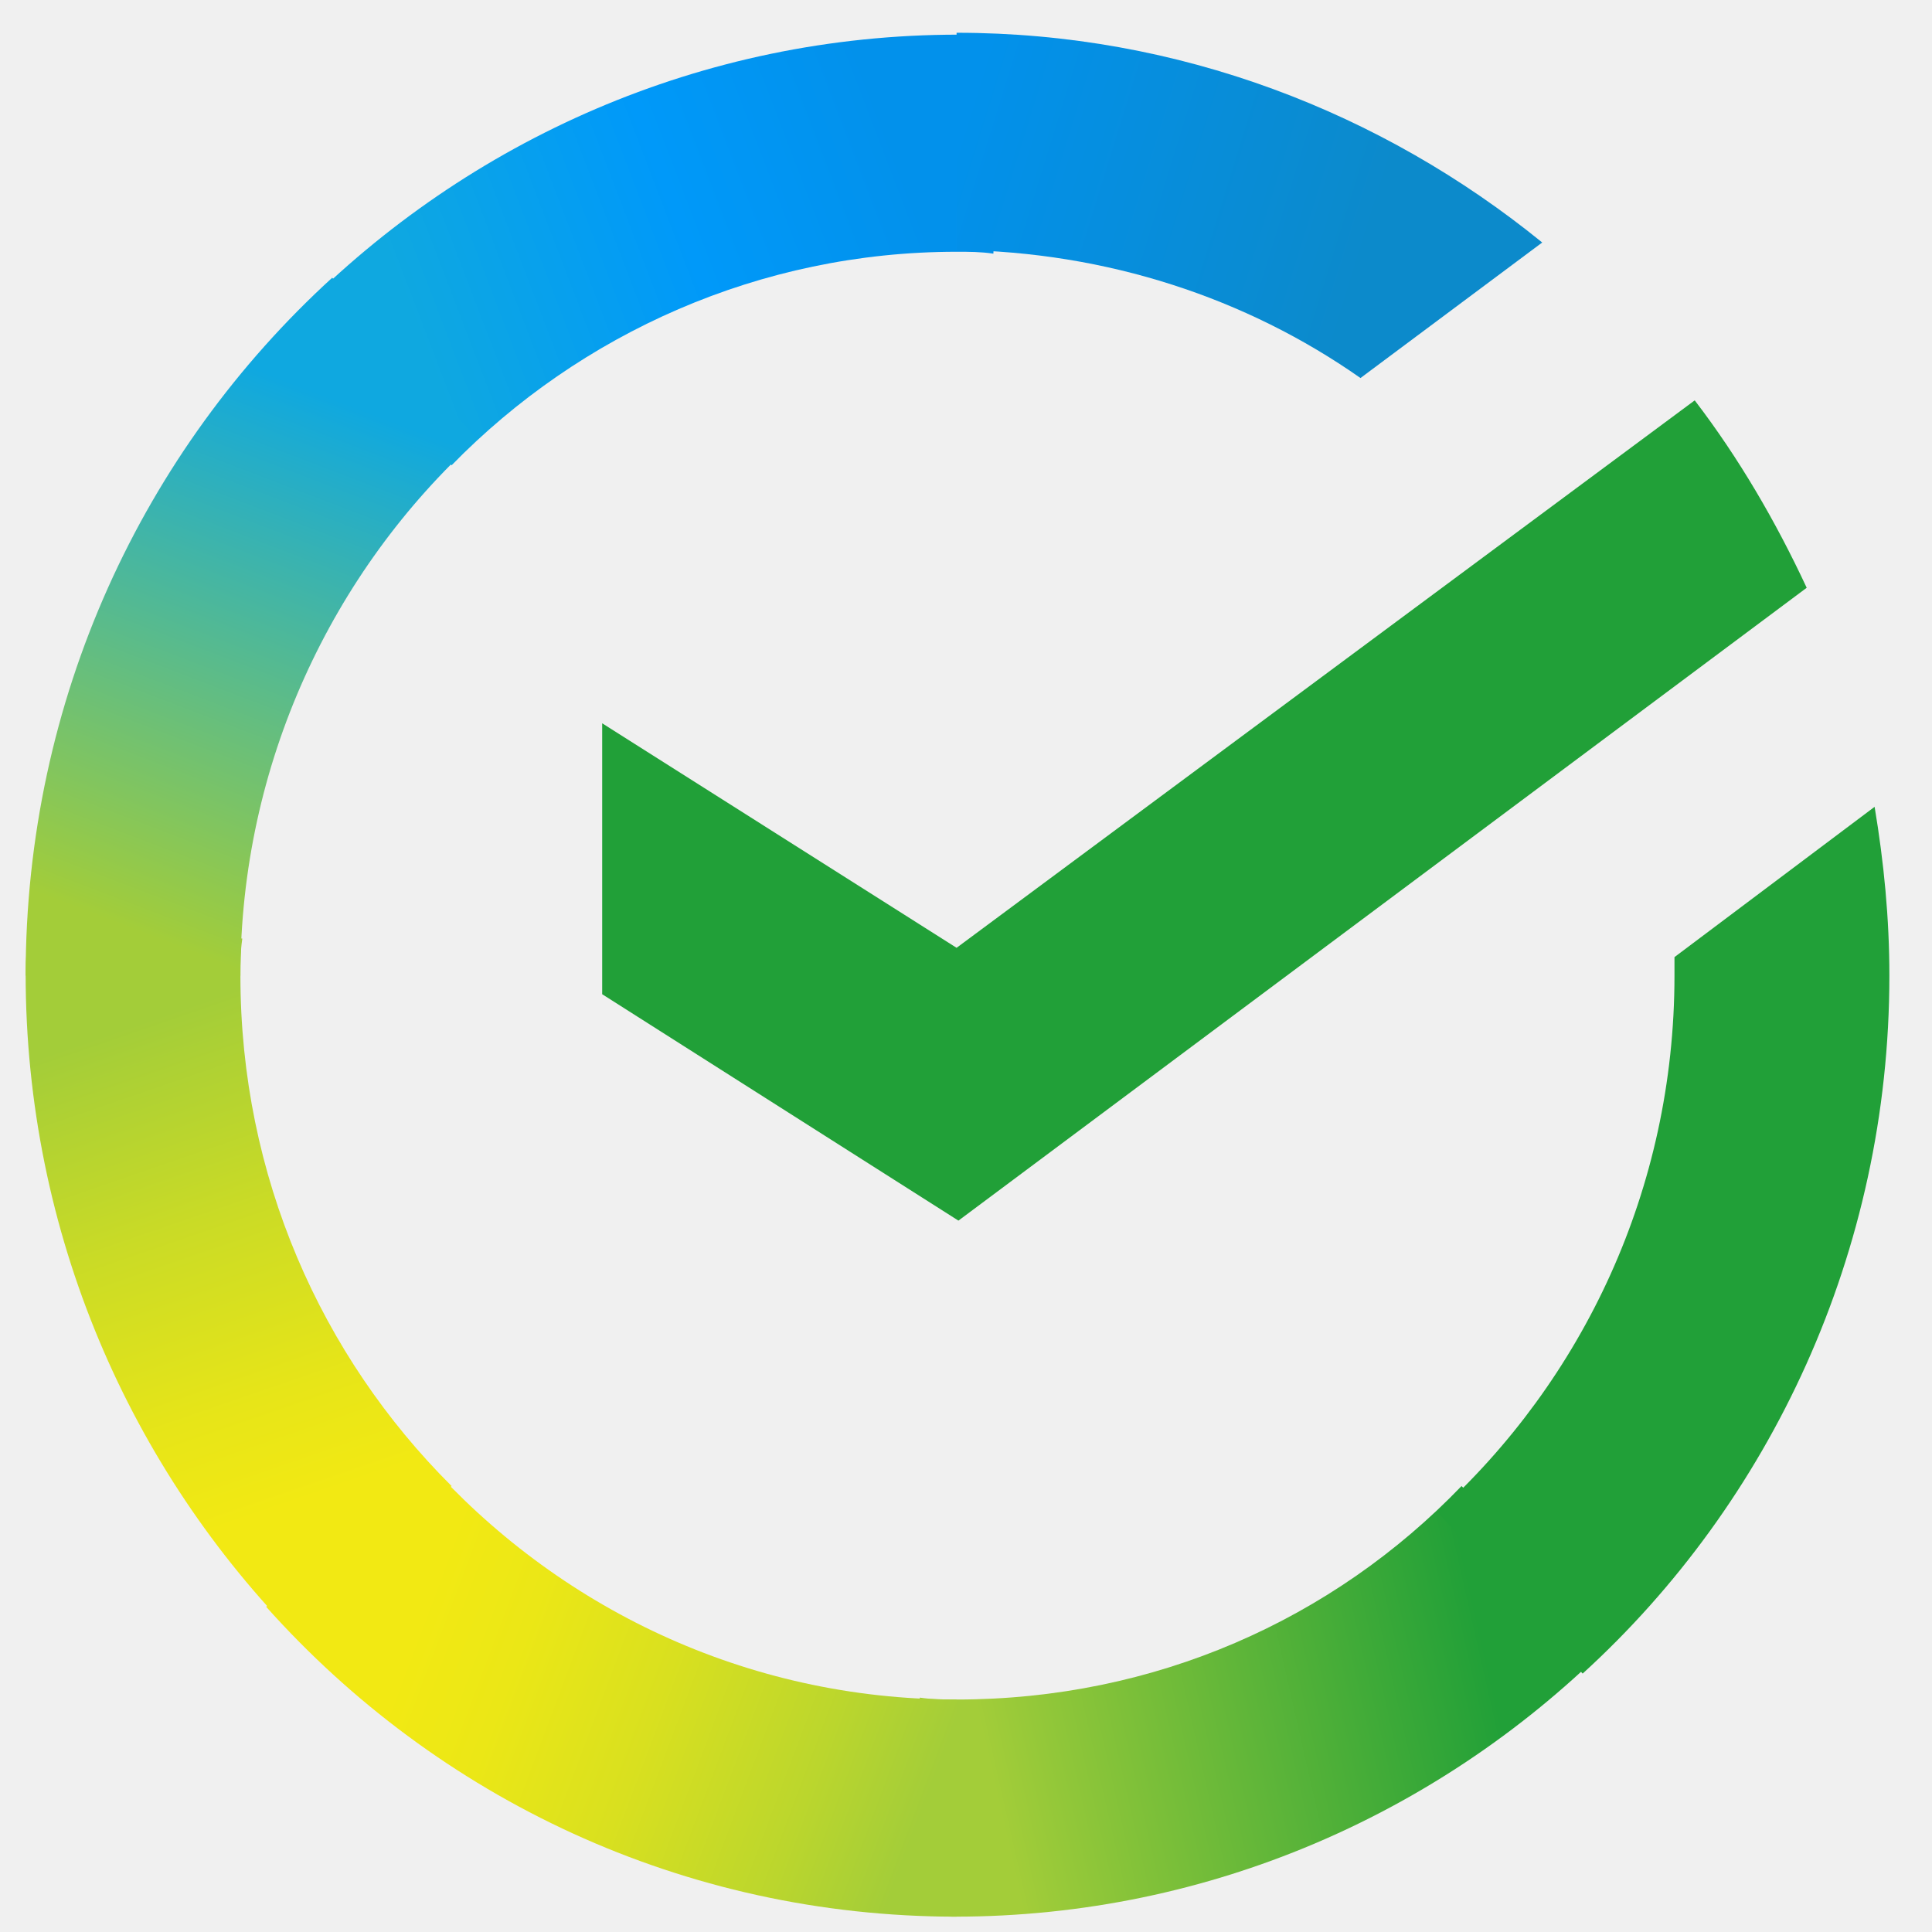
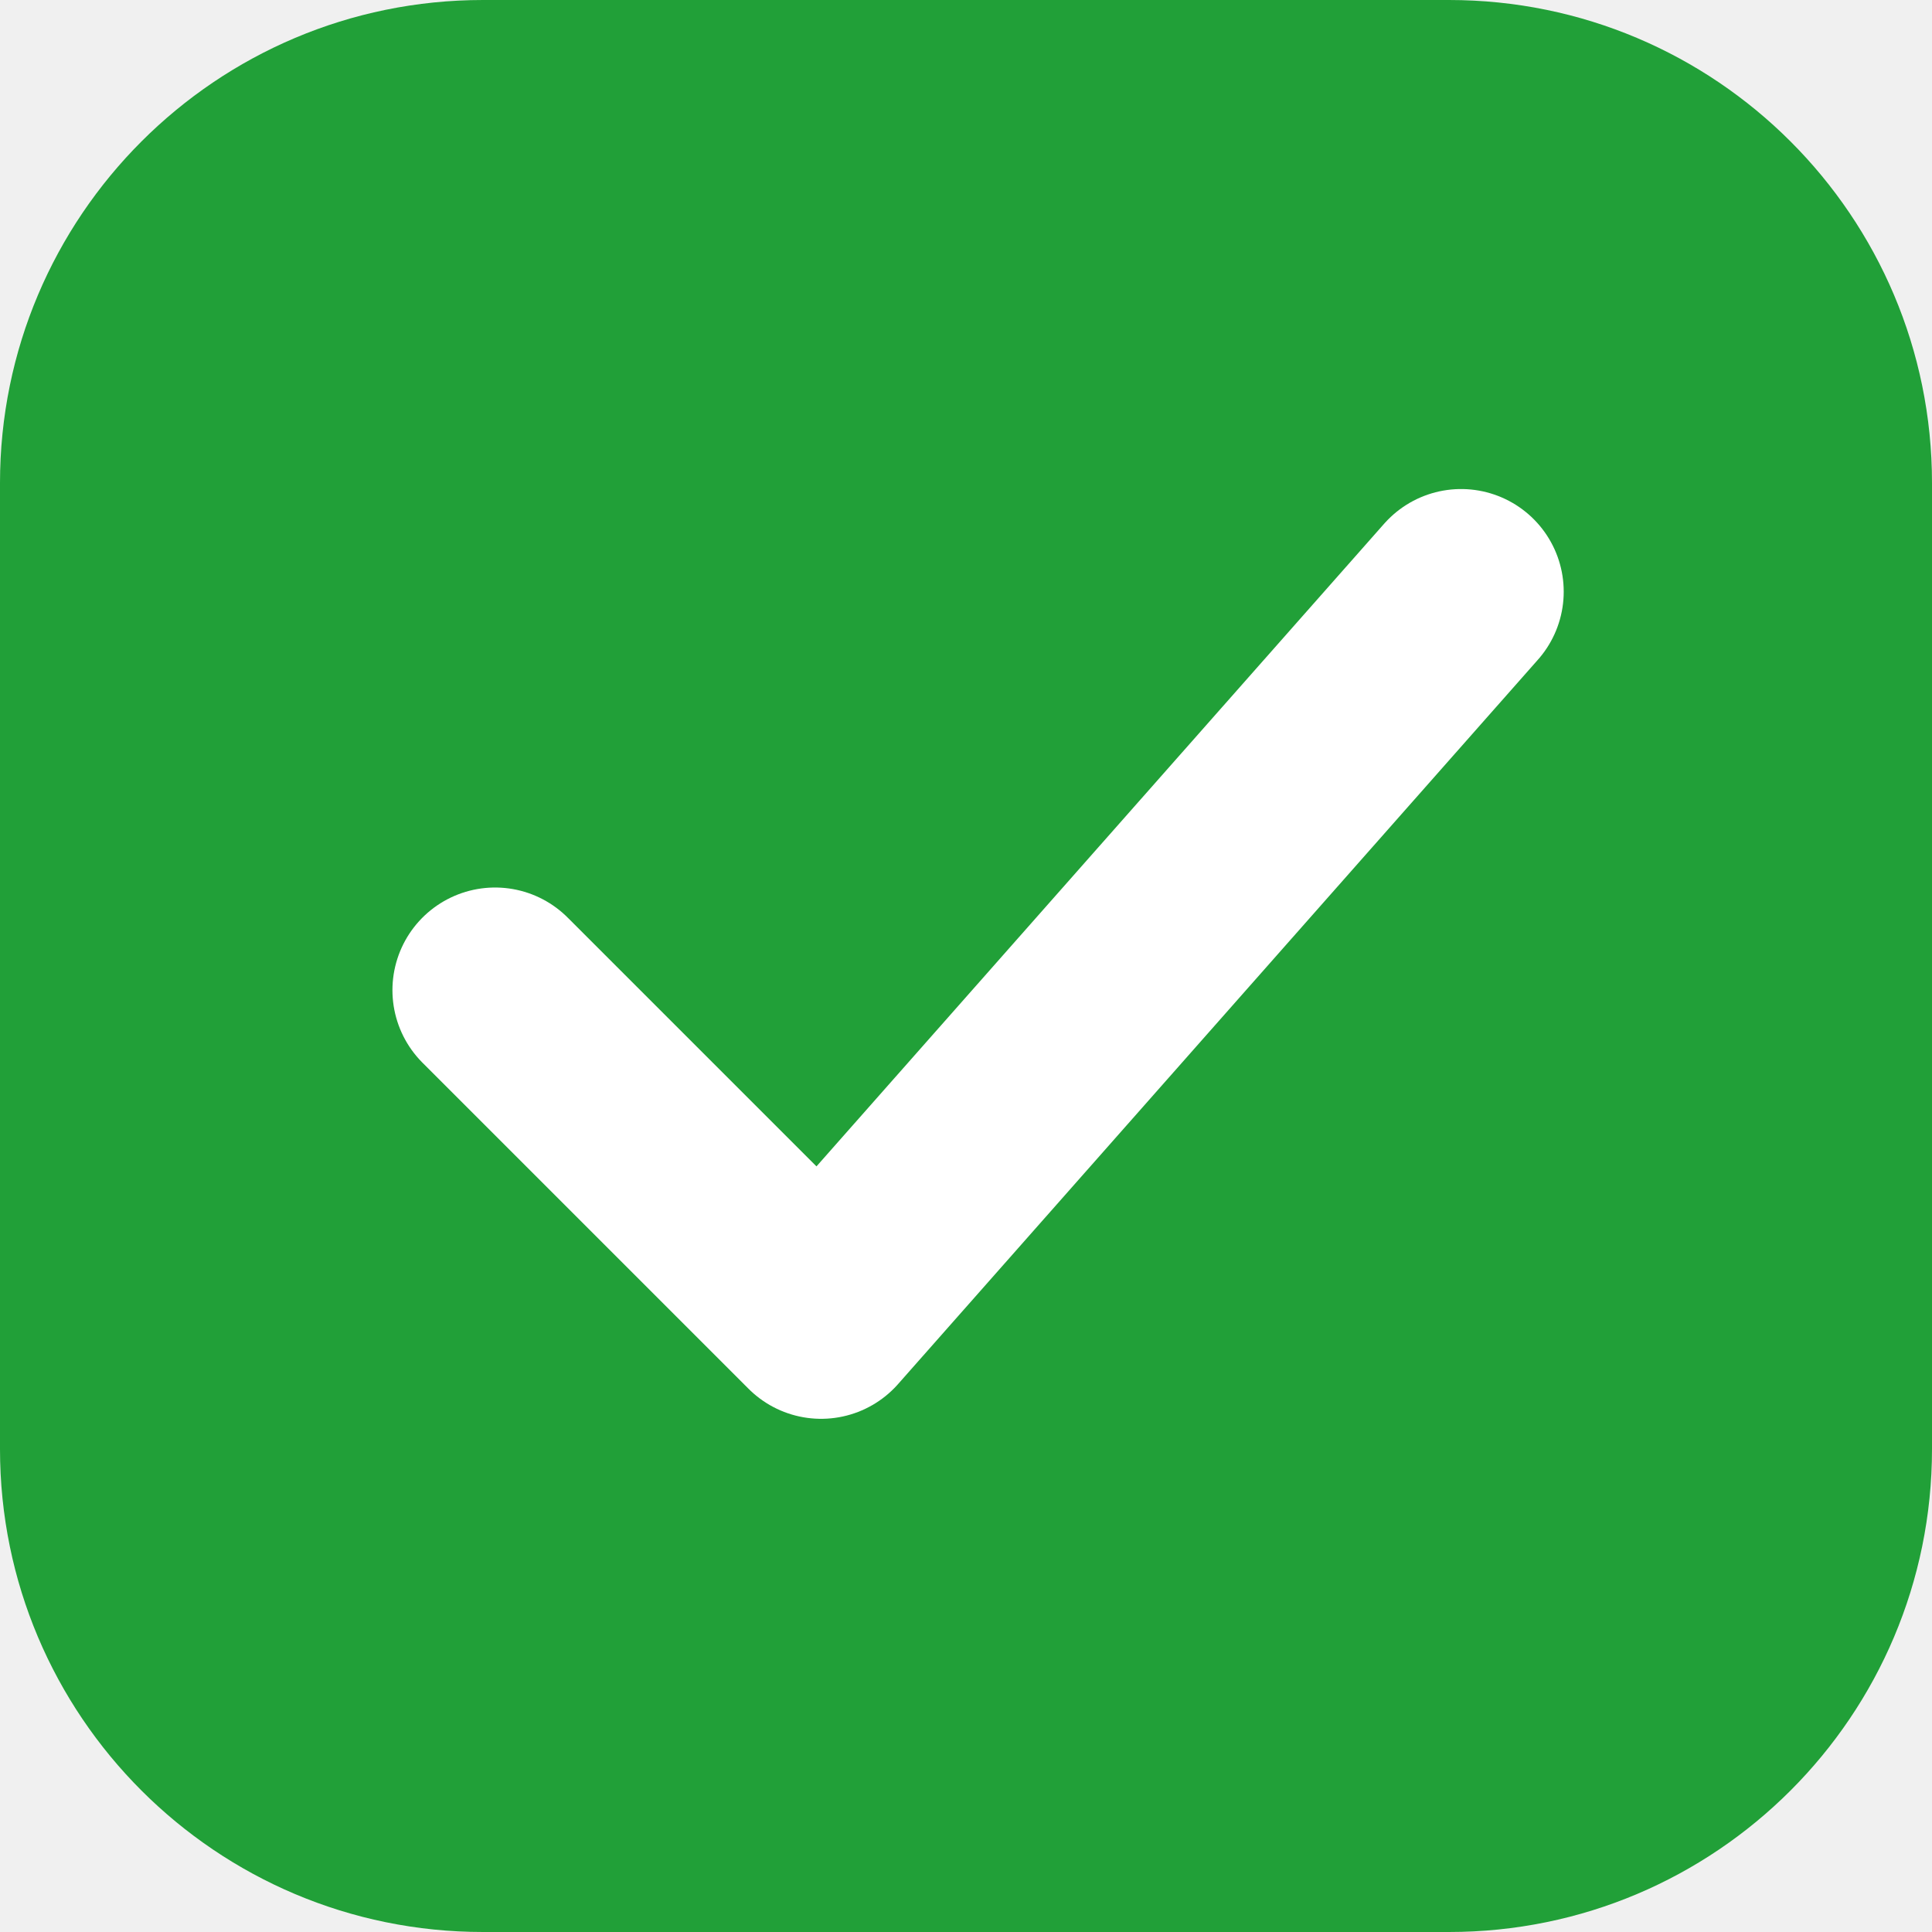
- <svg xmlns="http://www.w3.org/2000/svg" viewBox="0 0 48 48" width="48" height="48">
-   <defs>
-     <linearGradient id="linear0" gradientUnits="userSpaceOnUse" x1="2.171" y1="13.495" x2="0.312" y2="8.081" gradientTransform="matrix(2.932039,0,0,2.941176,0,0)">
-       <stop offset="0.144" style="stop-color:rgb(94.902%,91.373%,7.451%);stop-opacity:1;" />
-       <stop offset="0.304" style="stop-color:rgb(90.588%,89.804%,9.412%);stop-opacity:1;" />
-       <stop offset="0.582" style="stop-color:rgb(79.216%,85.882%,14.902%);stop-opacity:1;" />
-       <stop offset="0.891" style="stop-color:rgb(63.922%,80.392%,22.353%);stop-opacity:1;" />
-     </linearGradient>
-     <linearGradient id="linear1" gradientUnits="userSpaceOnUse" x1="2.884" y1="2.286" x2="7.603" y2="0.474" gradientTransform="matrix(2.932039,0,0,2.941176,0,0)">
-       <stop offset="0.059" style="stop-color:rgb(5.882%,65.882%,87.843%);stop-opacity:1;" />
-       <stop offset="0.538" style="stop-color:rgb(0%,60%,97.647%);stop-opacity:1;" />
-       <stop offset="0.923" style="stop-color:rgb(0.784%,56.863%,92.157%);stop-opacity:1;" />
-     </linearGradient>
-     <linearGradient id="linear2" gradientUnits="userSpaceOnUse" x1="7.424" y1="14.494" x2="13.049" y2="13.213" gradientTransform="matrix(2.932039,0,0,2.941176,0,0)">
-       <stop offset="0.123" style="stop-color:rgb(63.922%,80.392%,22.353%);stop-opacity:1;" />
-       <stop offset="0.285" style="stop-color:rgb(52.549%,76.471%,22.353%);stop-opacity:1;" />
-       <stop offset="0.869" style="stop-color:rgb(12.941%,62.745%,21.961%);stop-opacity:1;" />
-     </linearGradient>
-     <linearGradient id="linear3" gradientUnits="userSpaceOnUse" x1="7.561" y1="1.309" x2="12.238" y2="2.764" gradientTransform="matrix(2.932039,0,0,2.941176,0,0)">
-       <stop offset="0.057" style="stop-color:rgb(0.784%,56.863%,92.157%);stop-opacity:1;" />
-       <stop offset="0.79" style="stop-color:rgb(4.706%,54.118%,79.608%);stop-opacity:1;" />
-     </linearGradient>
-     <linearGradient id="linear4" gradientUnits="userSpaceOnUse" x1="2.548" y1="13.727" x2="7.572" y2="15.618" gradientTransform="matrix(2.932039,0,0,2.941176,0,0)">
-       <stop offset="0.132" style="stop-color:rgb(94.902%,91.373%,7.451%);stop-opacity:1;" />
-       <stop offset="0.298" style="stop-color:rgb(92.157%,90.588%,8.627%);stop-opacity:1;" />
-       <stop offset="0.531" style="stop-color:rgb(85.098%,87.843%,12.157%);stop-opacity:1;" />
-       <stop offset="0.802" style="stop-color:rgb(73.333%,83.922%,17.647%);stop-opacity:1;" />
-       <stop offset="0.983" style="stop-color:rgb(63.922%,80.392%,22.353%);stop-opacity:1;" />
-     </linearGradient>
-     <linearGradient id="linear5" gradientUnits="userSpaceOnUse" x1="1.442" y1="8.327" x2="3.451" y2="3.06" gradientTransform="matrix(2.932039,0,0,2.941176,0,0)">
-       <stop offset="0.07" style="stop-color:rgb(63.922%,80.392%,22.353%);stop-opacity:1;" />
-       <stop offset="0.26" style="stop-color:rgb(50.588%,77.255%,37.255%);stop-opacity:1;" />
-       <stop offset="0.922" style="stop-color:rgb(5.882%,65.882%,87.843%);stop-opacity:1;" />
-     </linearGradient>
-   </defs>
-   <g transform="translate(0.5,0.4)">
-     <path style="stroke:none;fill-rule:nonzero;fill:rgb(12.941%,62.745%,21.961%);fill-opacity:1;" d="M 41.605 9.547 C 42.699 10.977 43.613 12.543 44.387 14.203 L 23.312 29.926 L 14.461 24.301 L 14.461 17.57 L 23.266 23.148 Z M 41.605 9.547 " />
-     <path style="stroke:none;fill-rule:nonzero;fill:url(#linear0);" d="M 5.473 23.84 C 5.473 23.516 5.473 23.242 5.52 22.918 L 0.184 22.641 C 0.184 23.012 0.137 23.426 0.137 23.793 C 0.137 30.25 2.738 36.105 6.934 40.348 L 10.719 36.52 C 7.48 33.293 5.473 28.82 5.473 23.84 Z M 5.473 23.84 " />
-     <path style="stroke:none;fill-rule:nonzero;fill:url(#linear1);" d="M 23.266 5.855 C 23.586 5.855 23.859 5.855 24.18 5.902 L 24.453 0.508 C 24.086 0.508 23.676 0.461 23.312 0.461 C 16.926 0.461 11.133 3.09 6.934 7.332 L 10.719 11.16 C 13.914 7.887 18.383 5.855 23.266 5.855 Z M 23.266 5.855 " />
-     <path style="stroke:none;fill-rule:nonzero;fill:url(#linear2);" d="M 23.266 41.824 C 22.945 41.824 22.672 41.824 22.352 41.777 L 22.078 47.172 C 22.445 47.172 22.855 47.219 23.219 47.219 C 29.605 47.219 35.402 44.59 39.598 40.348 L 35.812 36.52 C 32.617 39.84 28.191 41.824 23.266 41.824 Z M 23.266 41.824 " />
-     <path style="stroke:none;fill-rule:nonzero;fill:url(#linear3);" d="M 33.301 8.992 L 37.816 5.625 C 33.848 2.398 28.785 0.414 23.266 0.414 L 23.266 5.809 C 27.008 5.855 30.473 7.008 33.301 8.992 Z M 33.301 8.992 " />
-     <path style="stroke:none;fill-rule:nonzero;fill:rgb(12.941%,62.745%,21.961%);fill-opacity:1;" d="M 46.441 23.84 C 46.441 22.41 46.305 21.027 46.074 19.645 L 41.102 23.379 C 41.102 23.516 41.102 23.703 41.102 23.84 C 41.102 29.145 38.82 33.895 35.219 37.168 L 38.82 41.18 C 43.477 36.938 46.441 30.711 46.441 23.84 Z M 46.441 23.84 " />
-     <path style="stroke:none;fill-rule:nonzero;fill:url(#linear4);" d="M 23.266 41.824 C 18.02 41.824 13.32 39.52 10.082 35.875 L 6.113 39.52 C 10.355 44.27 16.469 47.219 23.266 47.219 Z M 23.266 41.824 " />
-     <path style="stroke:none;fill-rule:nonzero;fill:url(#linear5);" d="M 11.359 10.512 L 7.754 6.5 C 3.055 10.789 0.137 16.969 0.137 23.84 L 5.473 23.84 C 5.473 18.582 7.754 13.789 11.359 10.512 Z M 11.359 10.512 " />
-   </g>
+ <svg xmlns="http://www.w3.org/2000/svg" viewBox="0 0 32 32" fill="none">
+   <rect width="32" height="32" rx="8" fill="#21A038" />
+   <path d="M8.2 16.4 13.6 21.8 24.2 9.8" stroke="#fff" stroke-width="3.4" stroke-linecap="round" stroke-linejoin="round" />
</svg>
